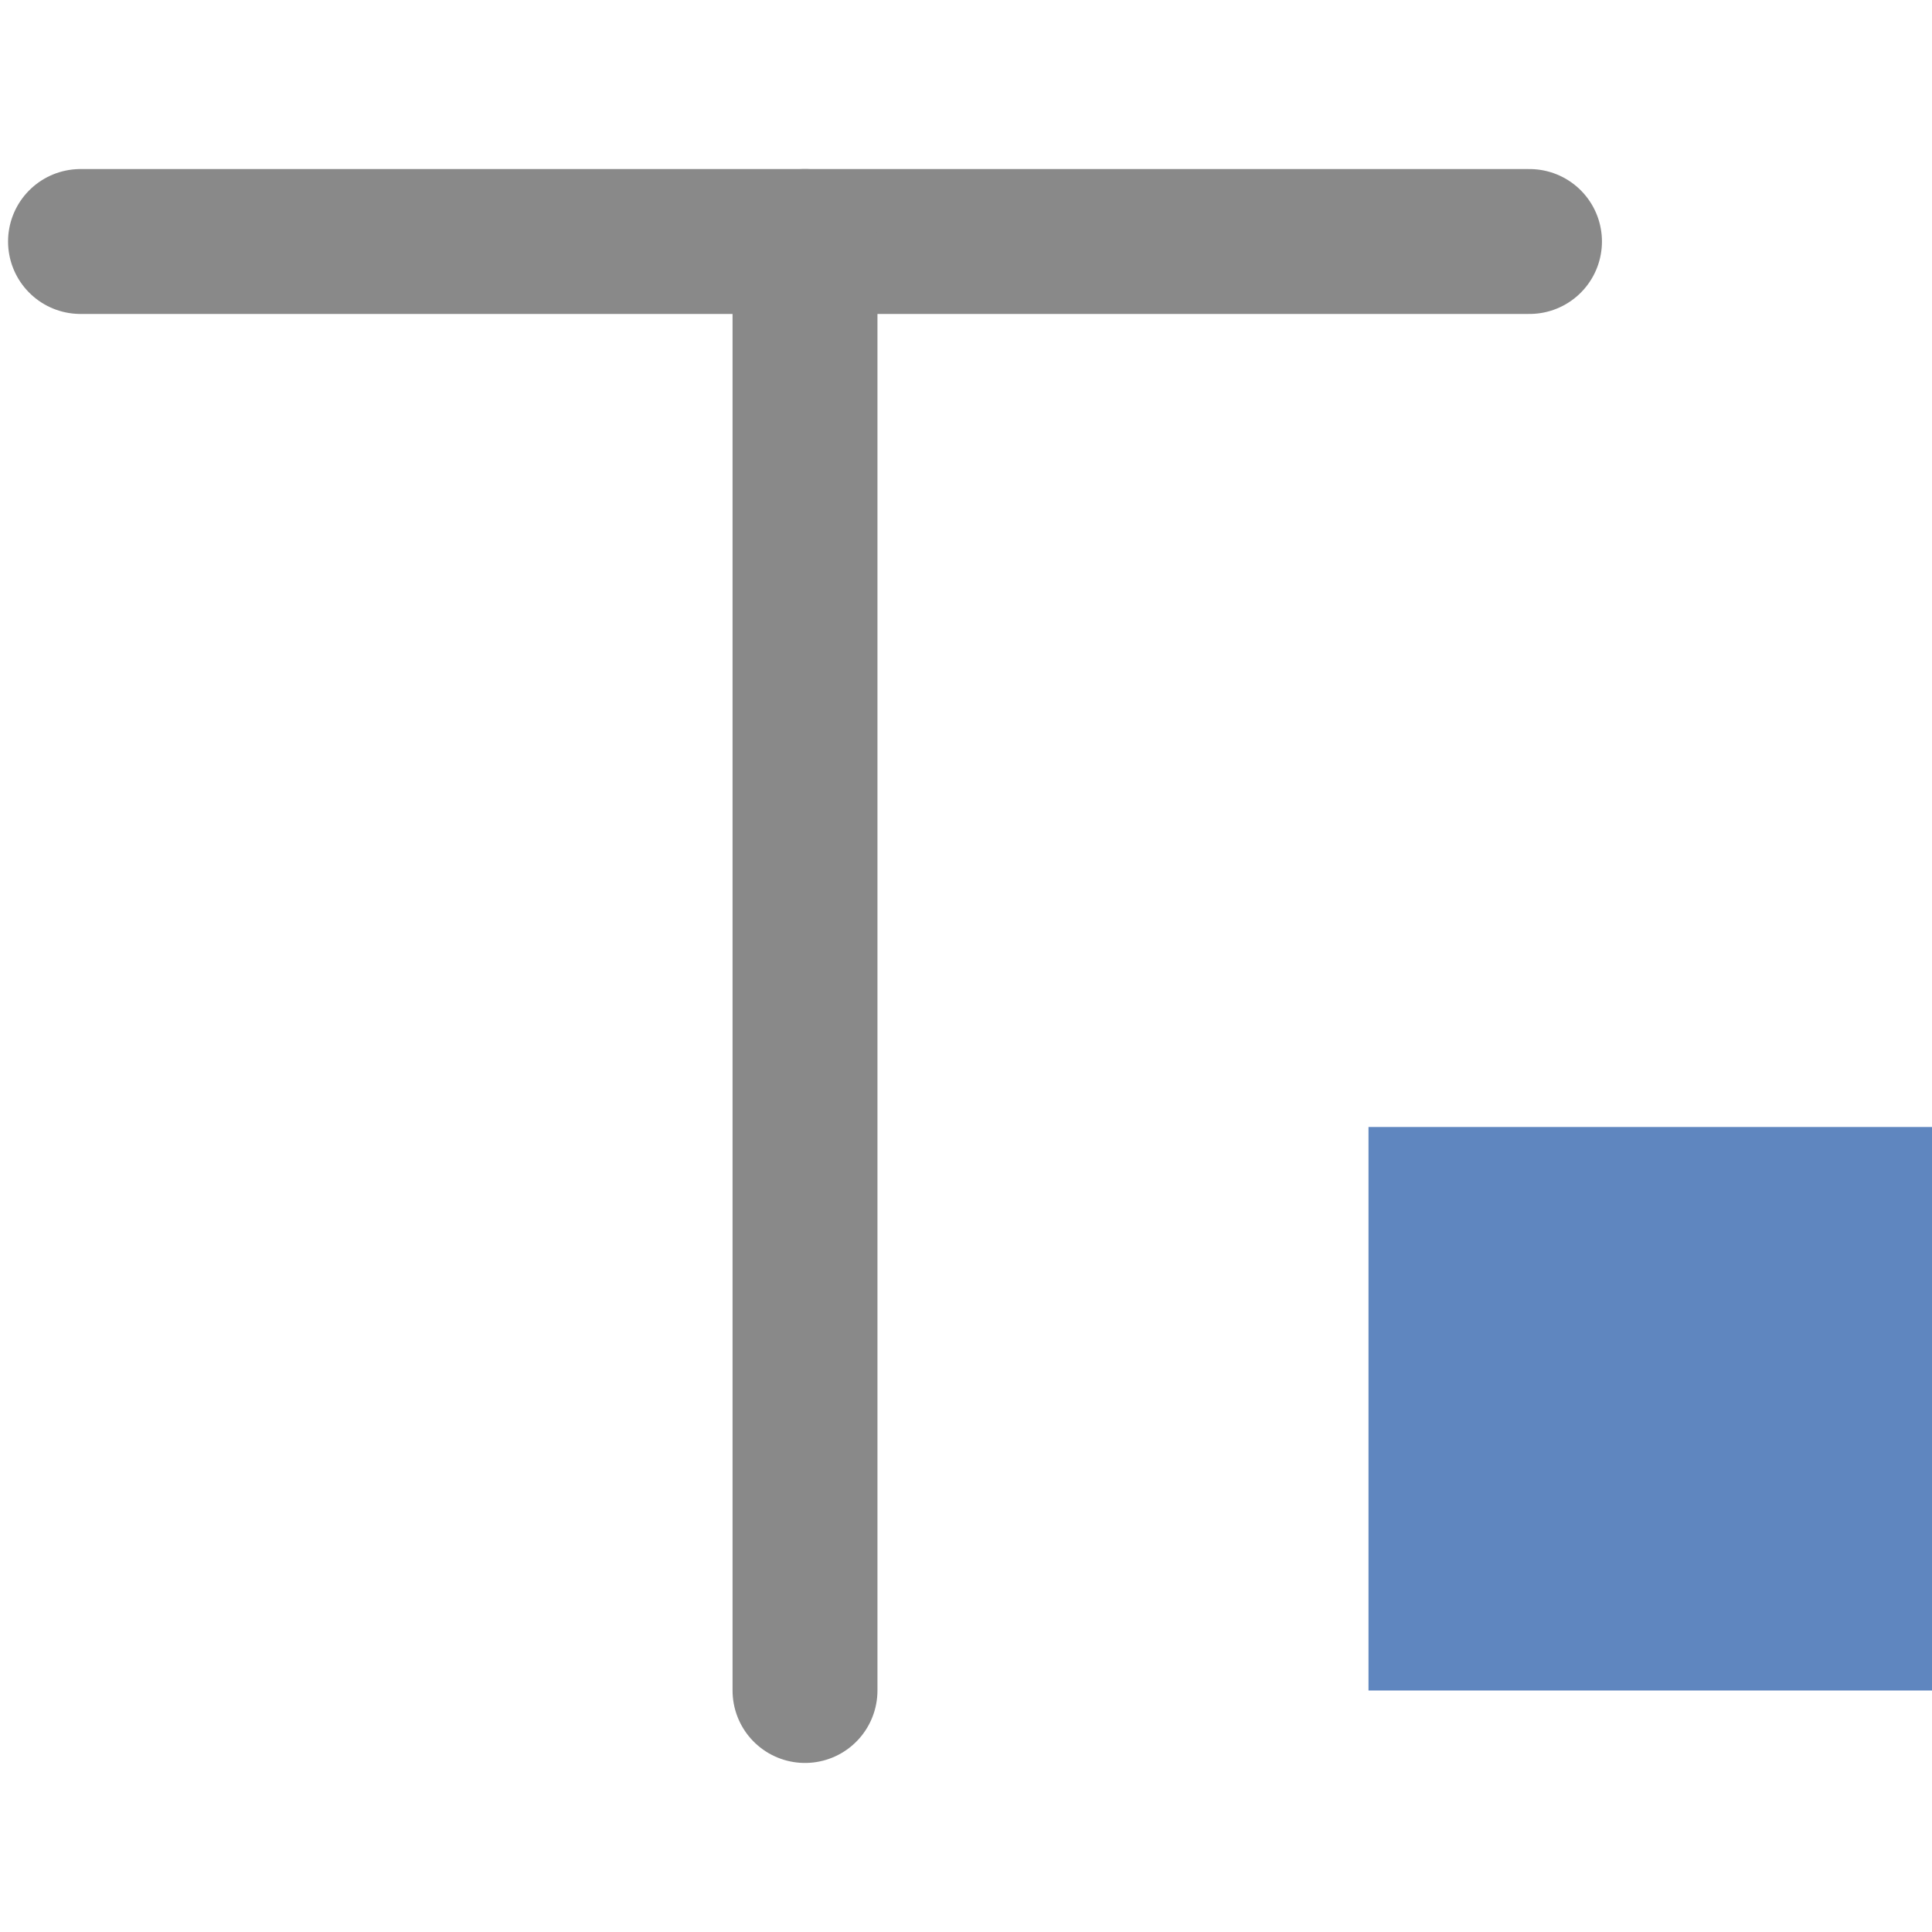
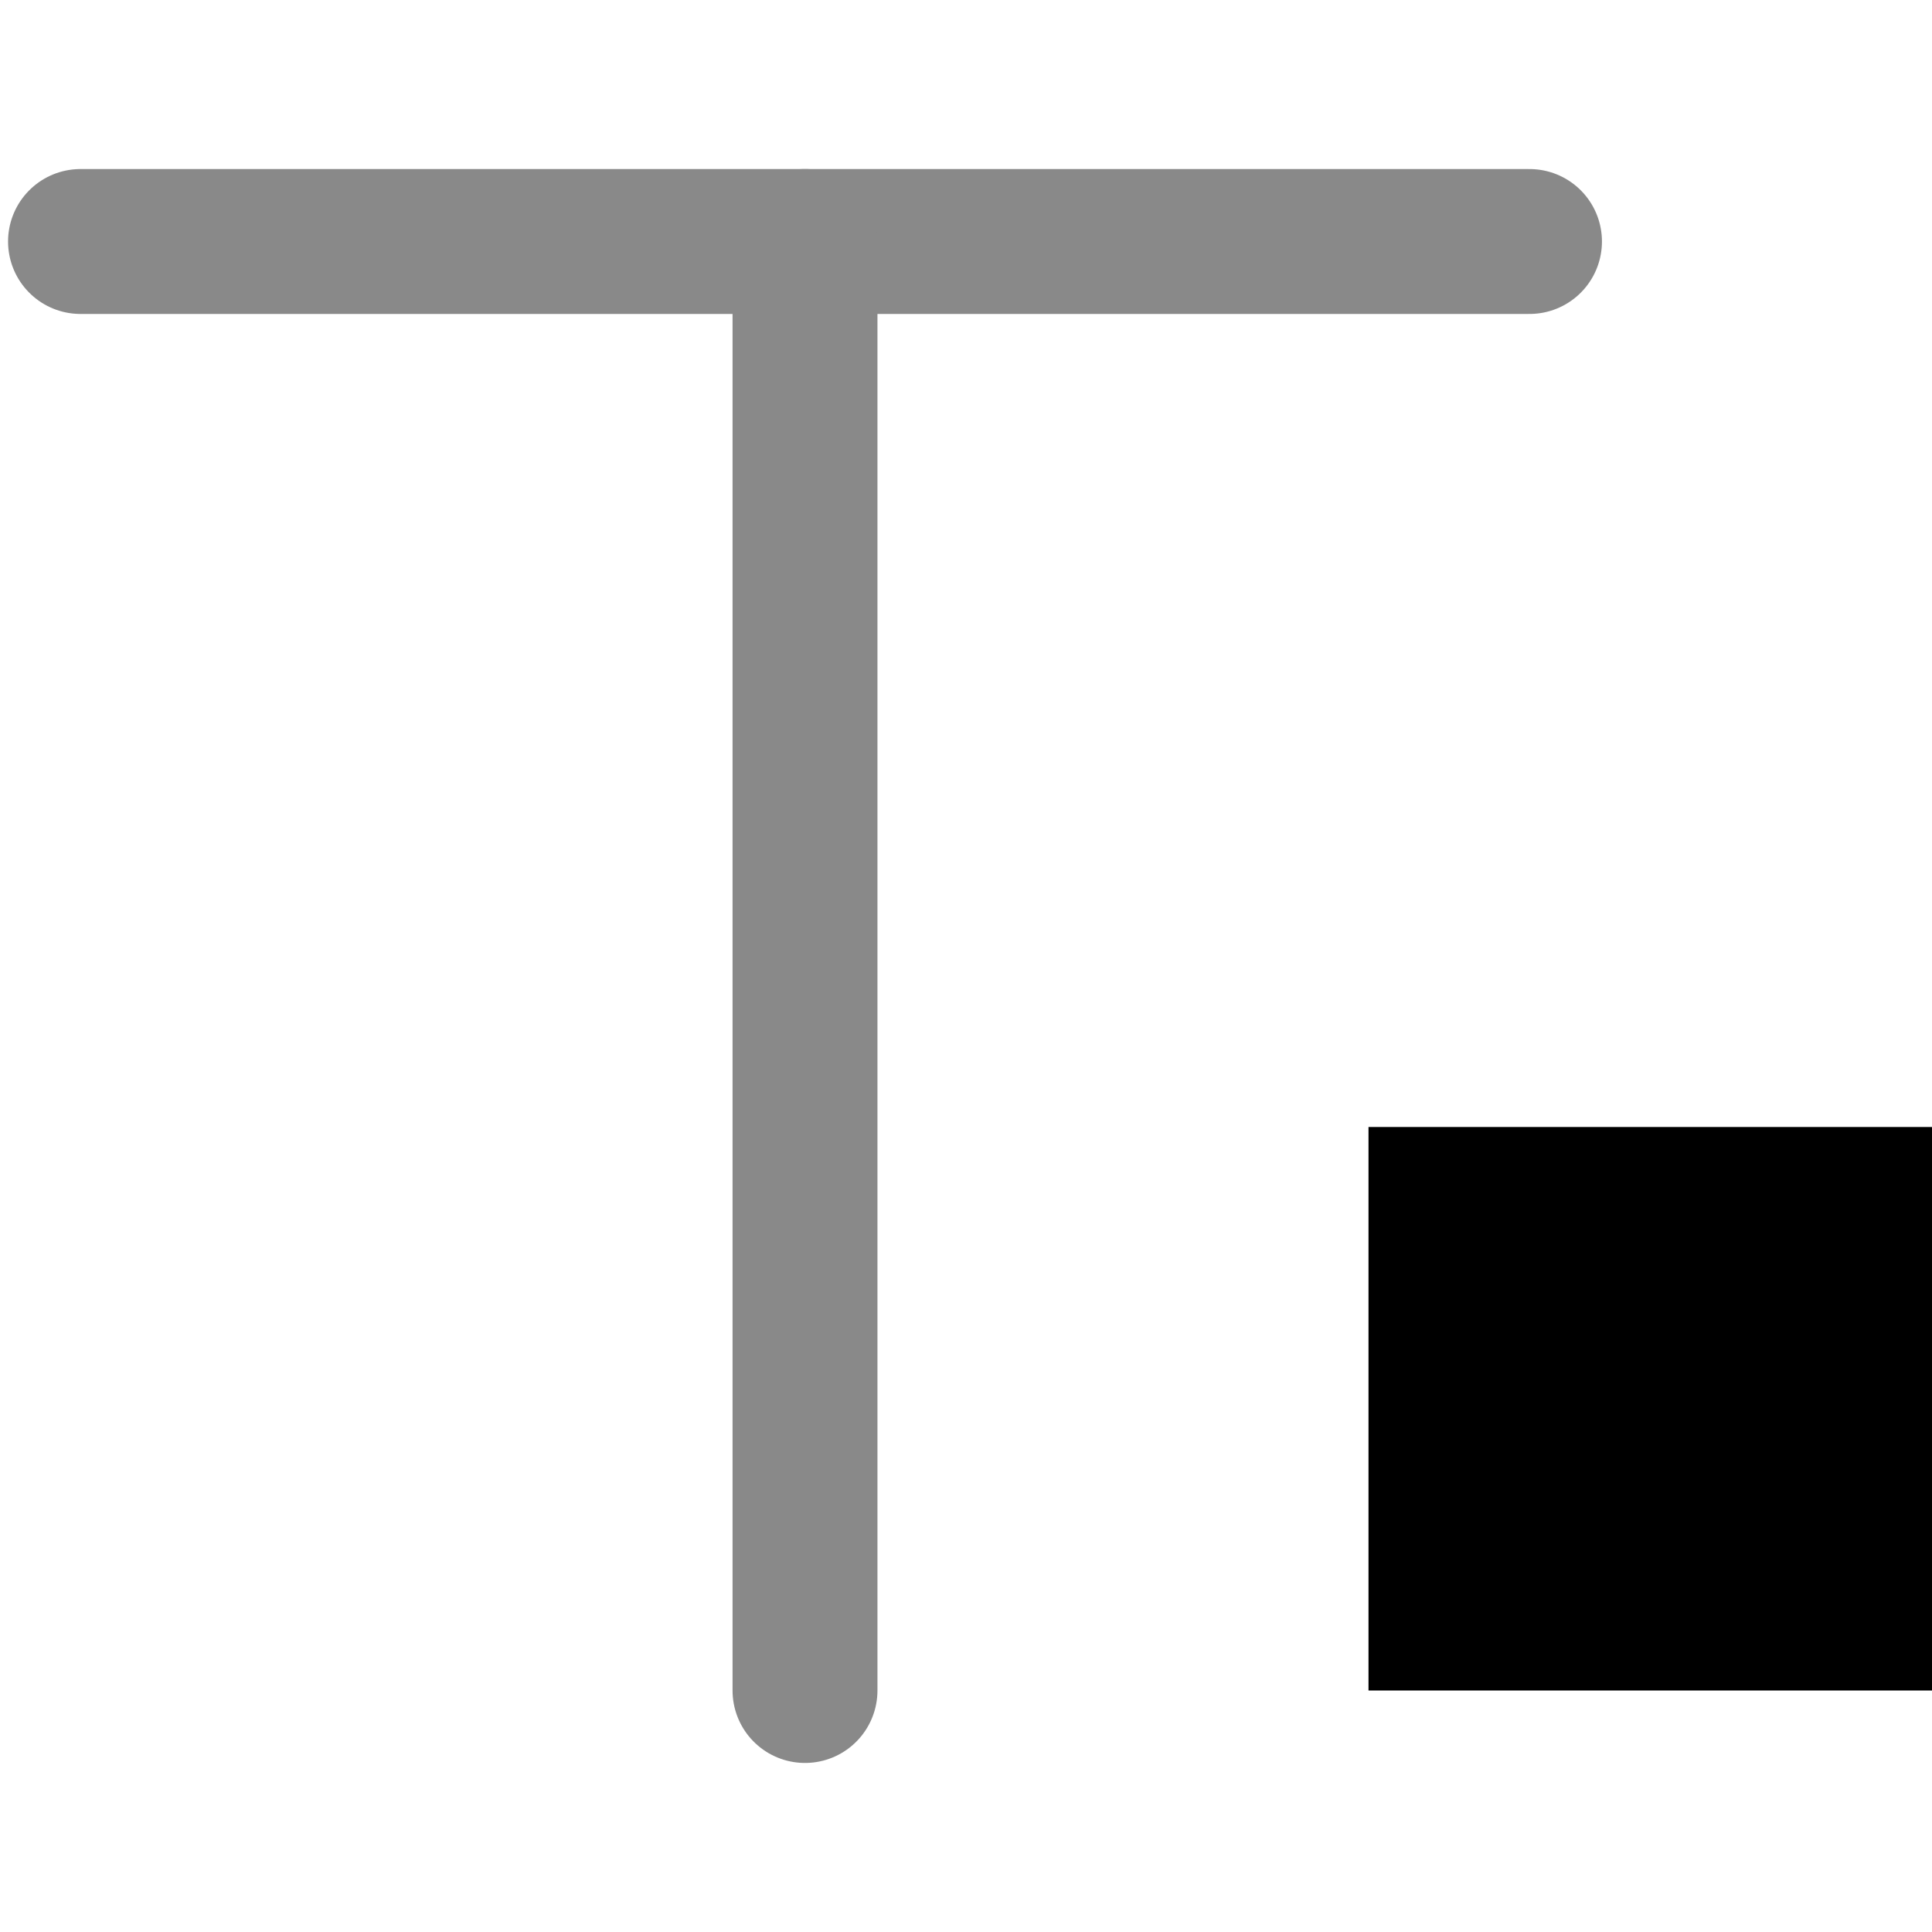
<svg xmlns="http://www.w3.org/2000/svg" width="24" height="24" viewBox="0 0 24 24" fill="none">
  <path d="M1 3H19" stroke="#898989" stroke-width="1.8" stroke-linecap="round" />
  <path d="M10 3L10 21" stroke="#898989" stroke-width="1.8" stroke-linecap="round" />
-   <rect x="17" y="14" width="7" height="7" fill="#5F86BF" />
+   <rect x="17" y="14" width="7" height="7" fill="currentColor" />
</svg>
